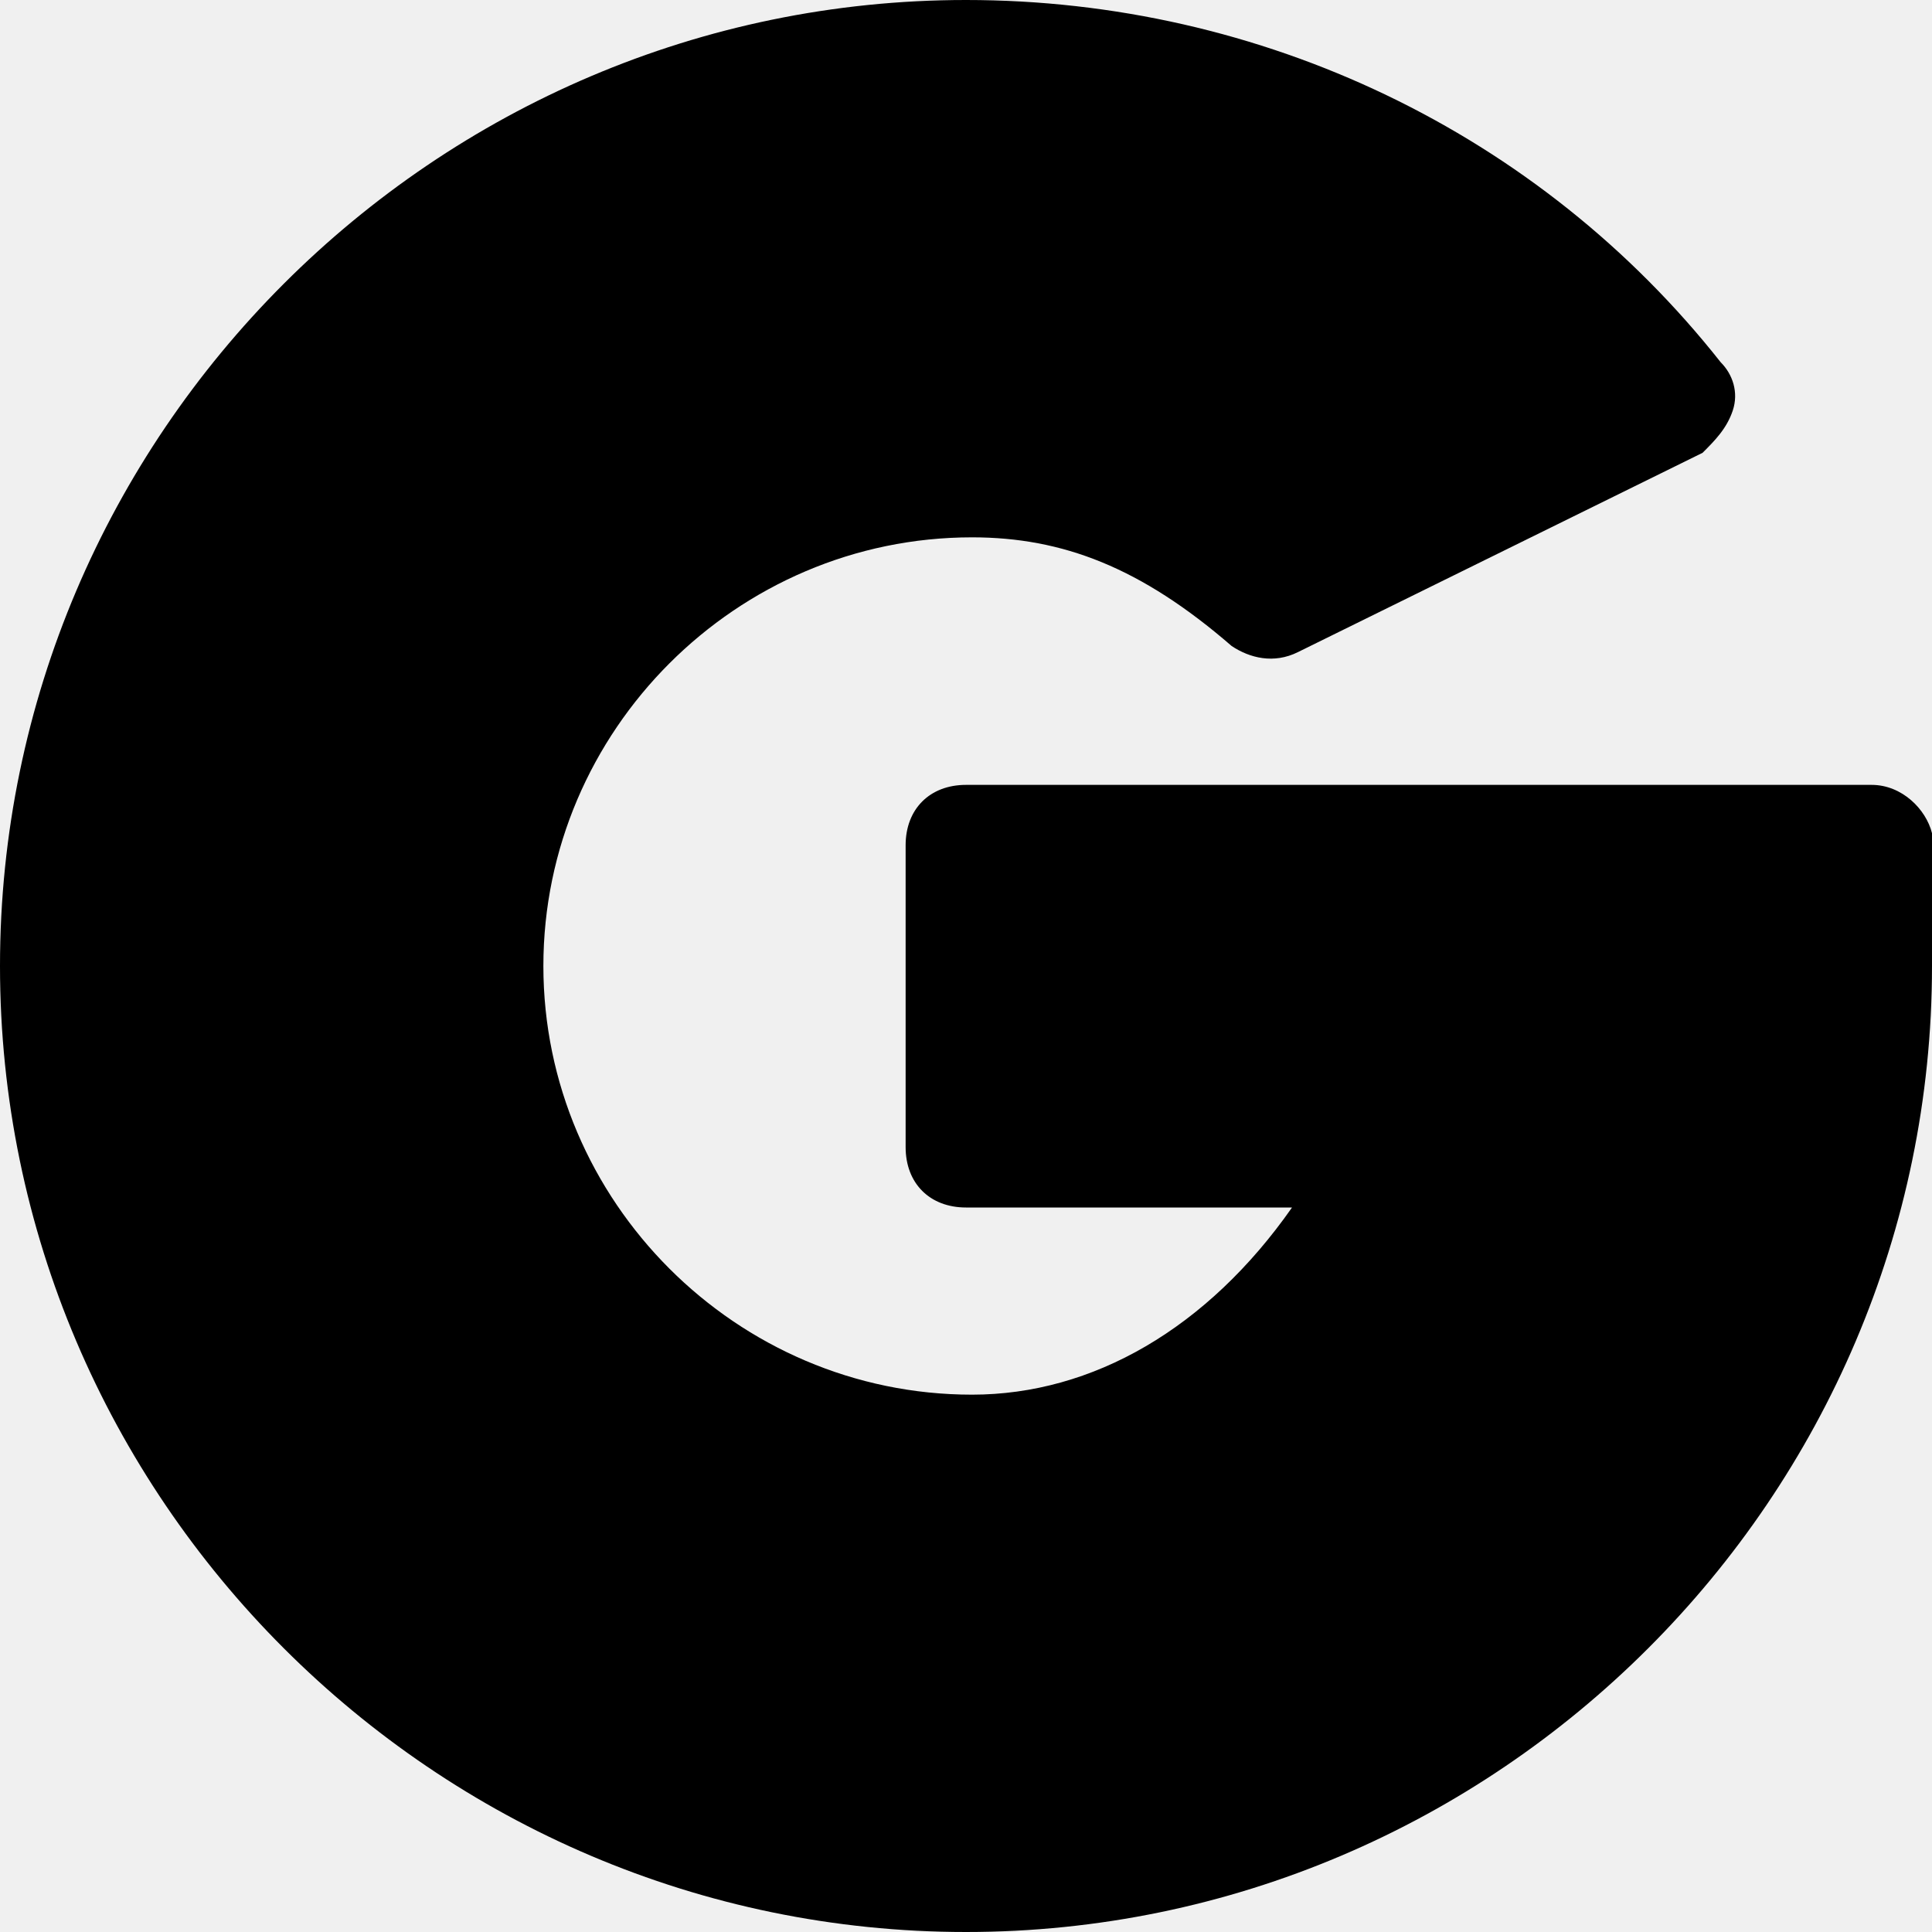
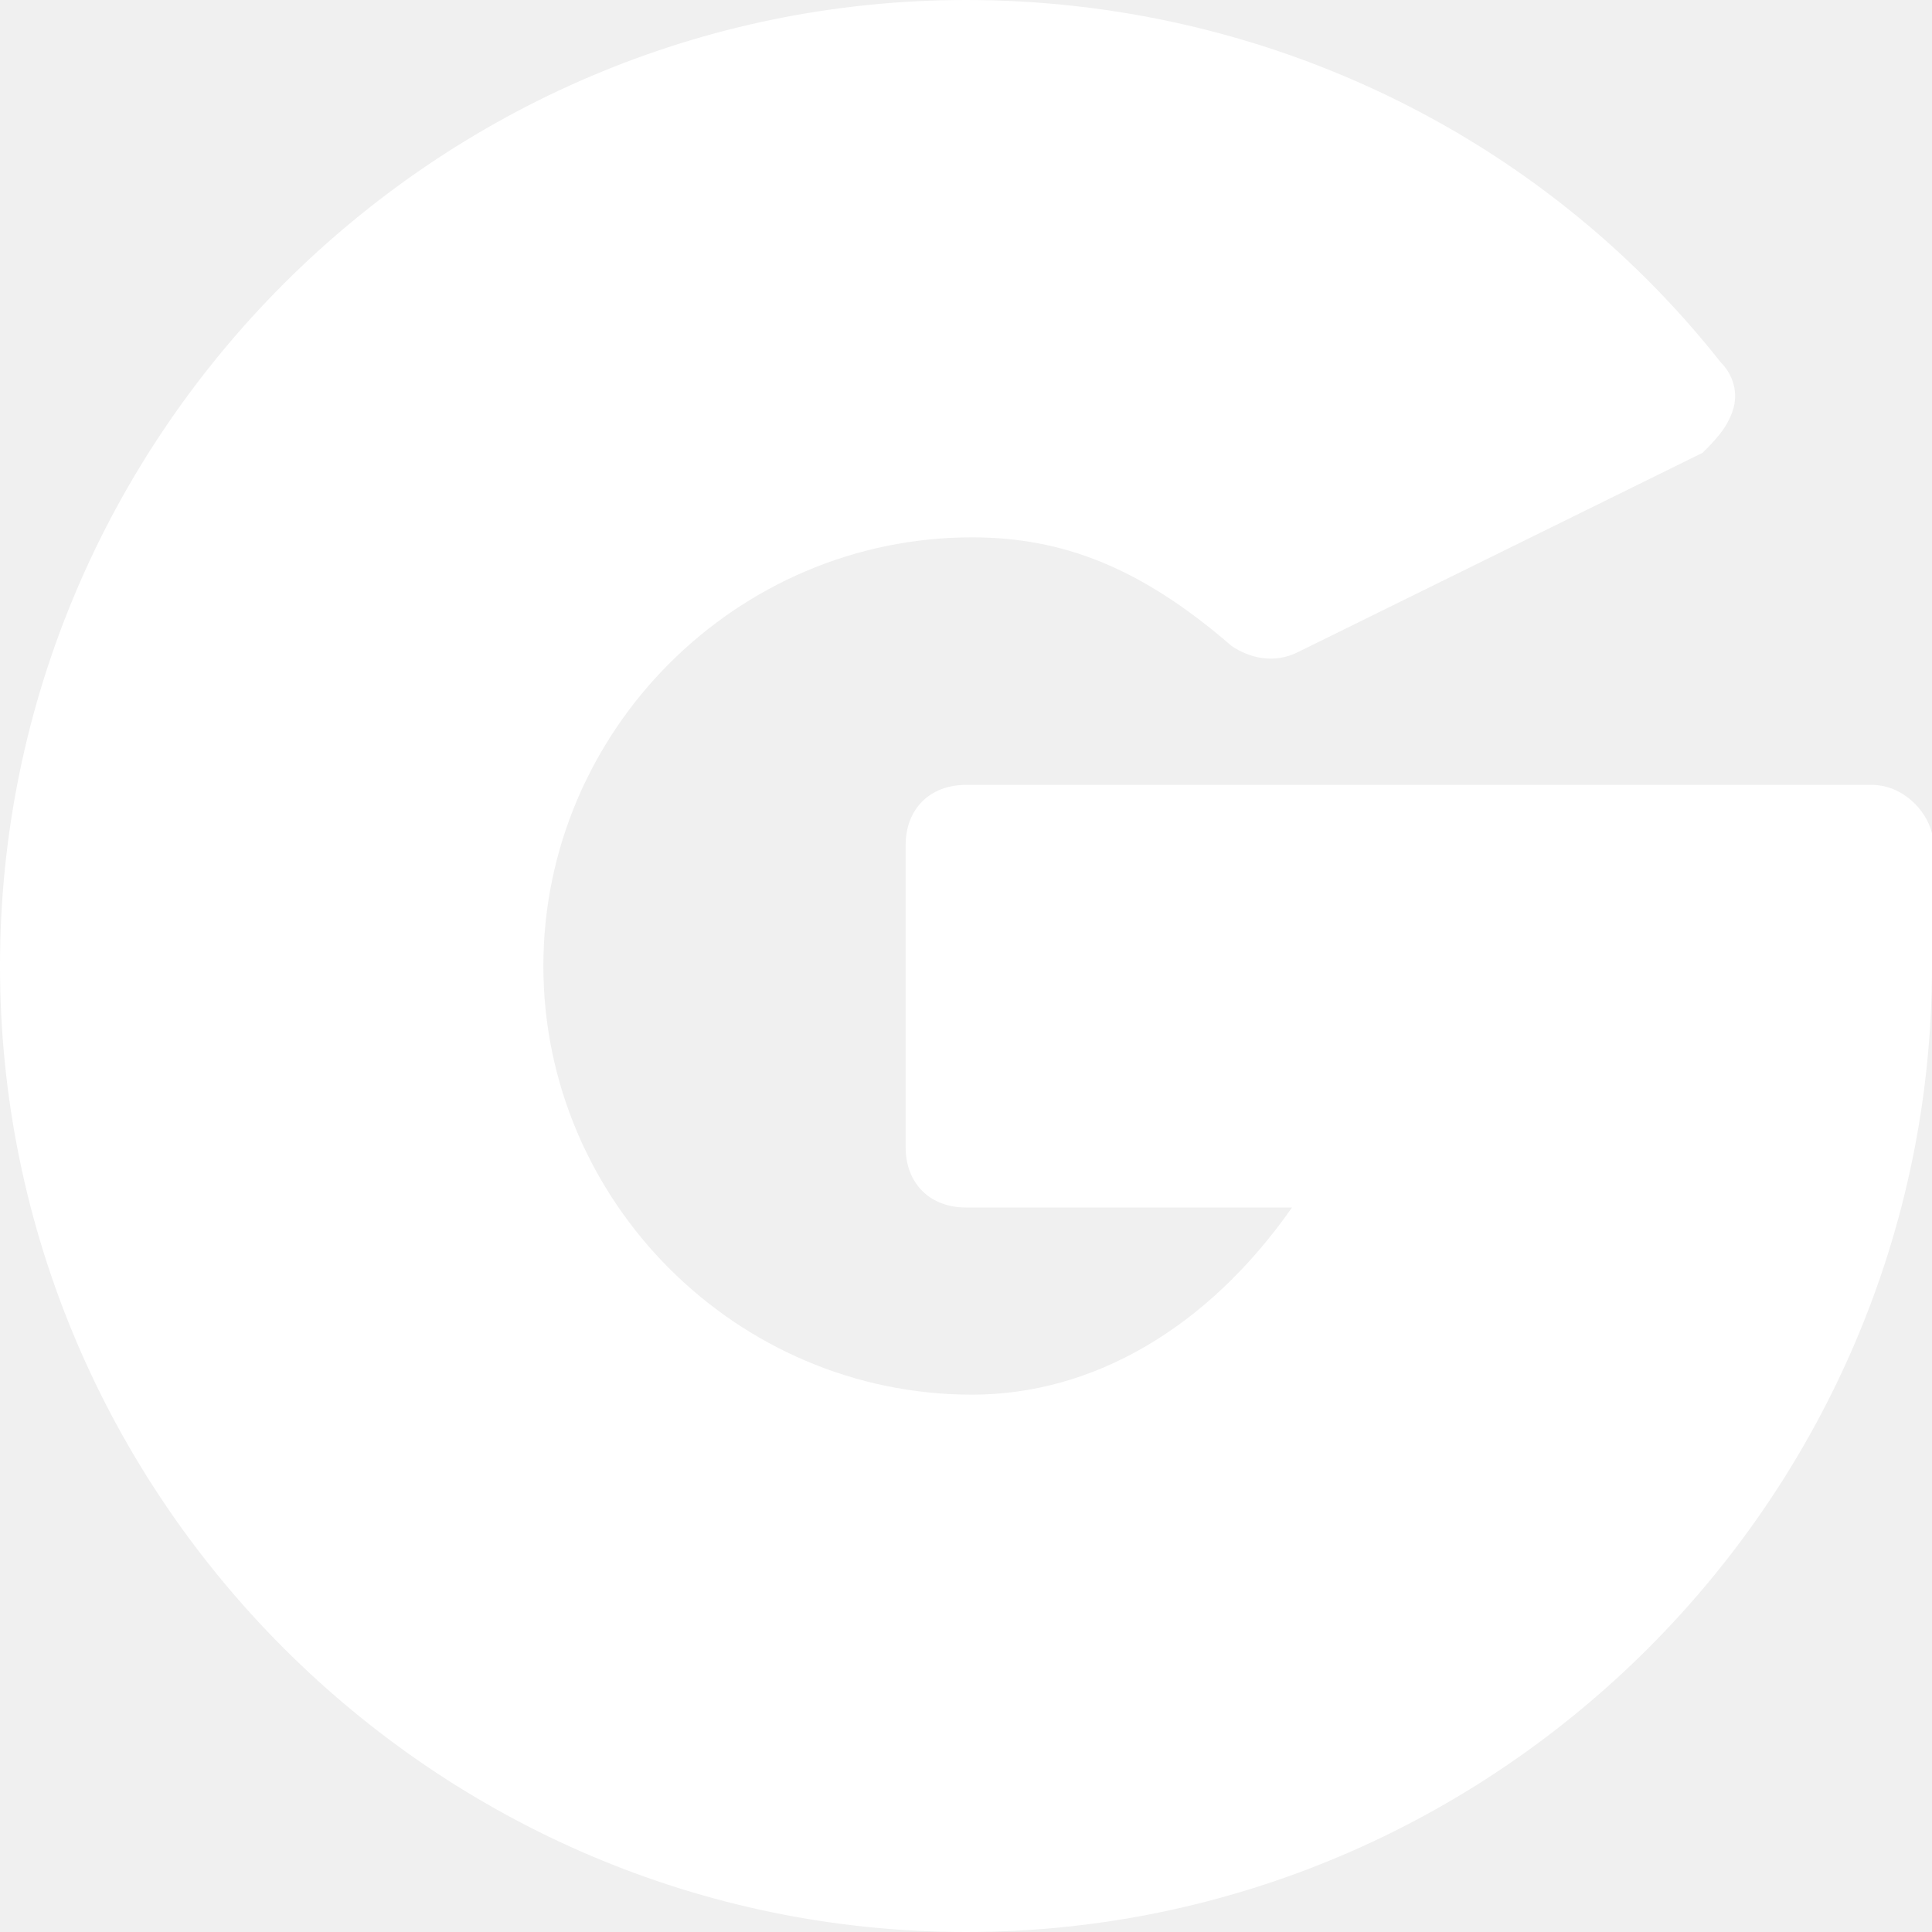
- <svg xmlns="http://www.w3.org/2000/svg" fill="#000000" height="800px" width="800px" version="1.1" id="Icons" viewBox="0 0 32 32" xml:space="preserve">
+ <svg xmlns="http://www.w3.org/2000/svg" fill="#fff" height="800px" width="800px" version="1.1" id="Icons" viewBox="0 0 32 32" xml:space="preserve">
  <g>
    <path d="M16,32C7.2,32,0,24.8,0,16S7.2,0,16,0c4.9,0,9.5,2.2,12.5,6c0.2,0.2,0.3,0.5,0.2,0.8c-0.1,0.3-0.3,0.5-0.5,0.7l-6.7,3.3   c-0.4,0.2-0.8,0.1-1.1-0.1c-1.5-1.3-2.8-1.8-4.3-1.8c-3.9,0-7.1,3.2-7.1,7.1s3.2,7.1,7.1,7.1c2,0,3.9-1.1,5.3-3.1H16   c-0.6,0-1-0.4-1-1v-5c0-0.6,0.4-1,1-1h15c0.5,0,0.9,0.4,1,0.8c0.1,0.6,0.1,1,0,1.5c0,0.2,0,0.4,0,0.7C32,24.8,24.8,32,16,32z" />
  </g>
</svg>
